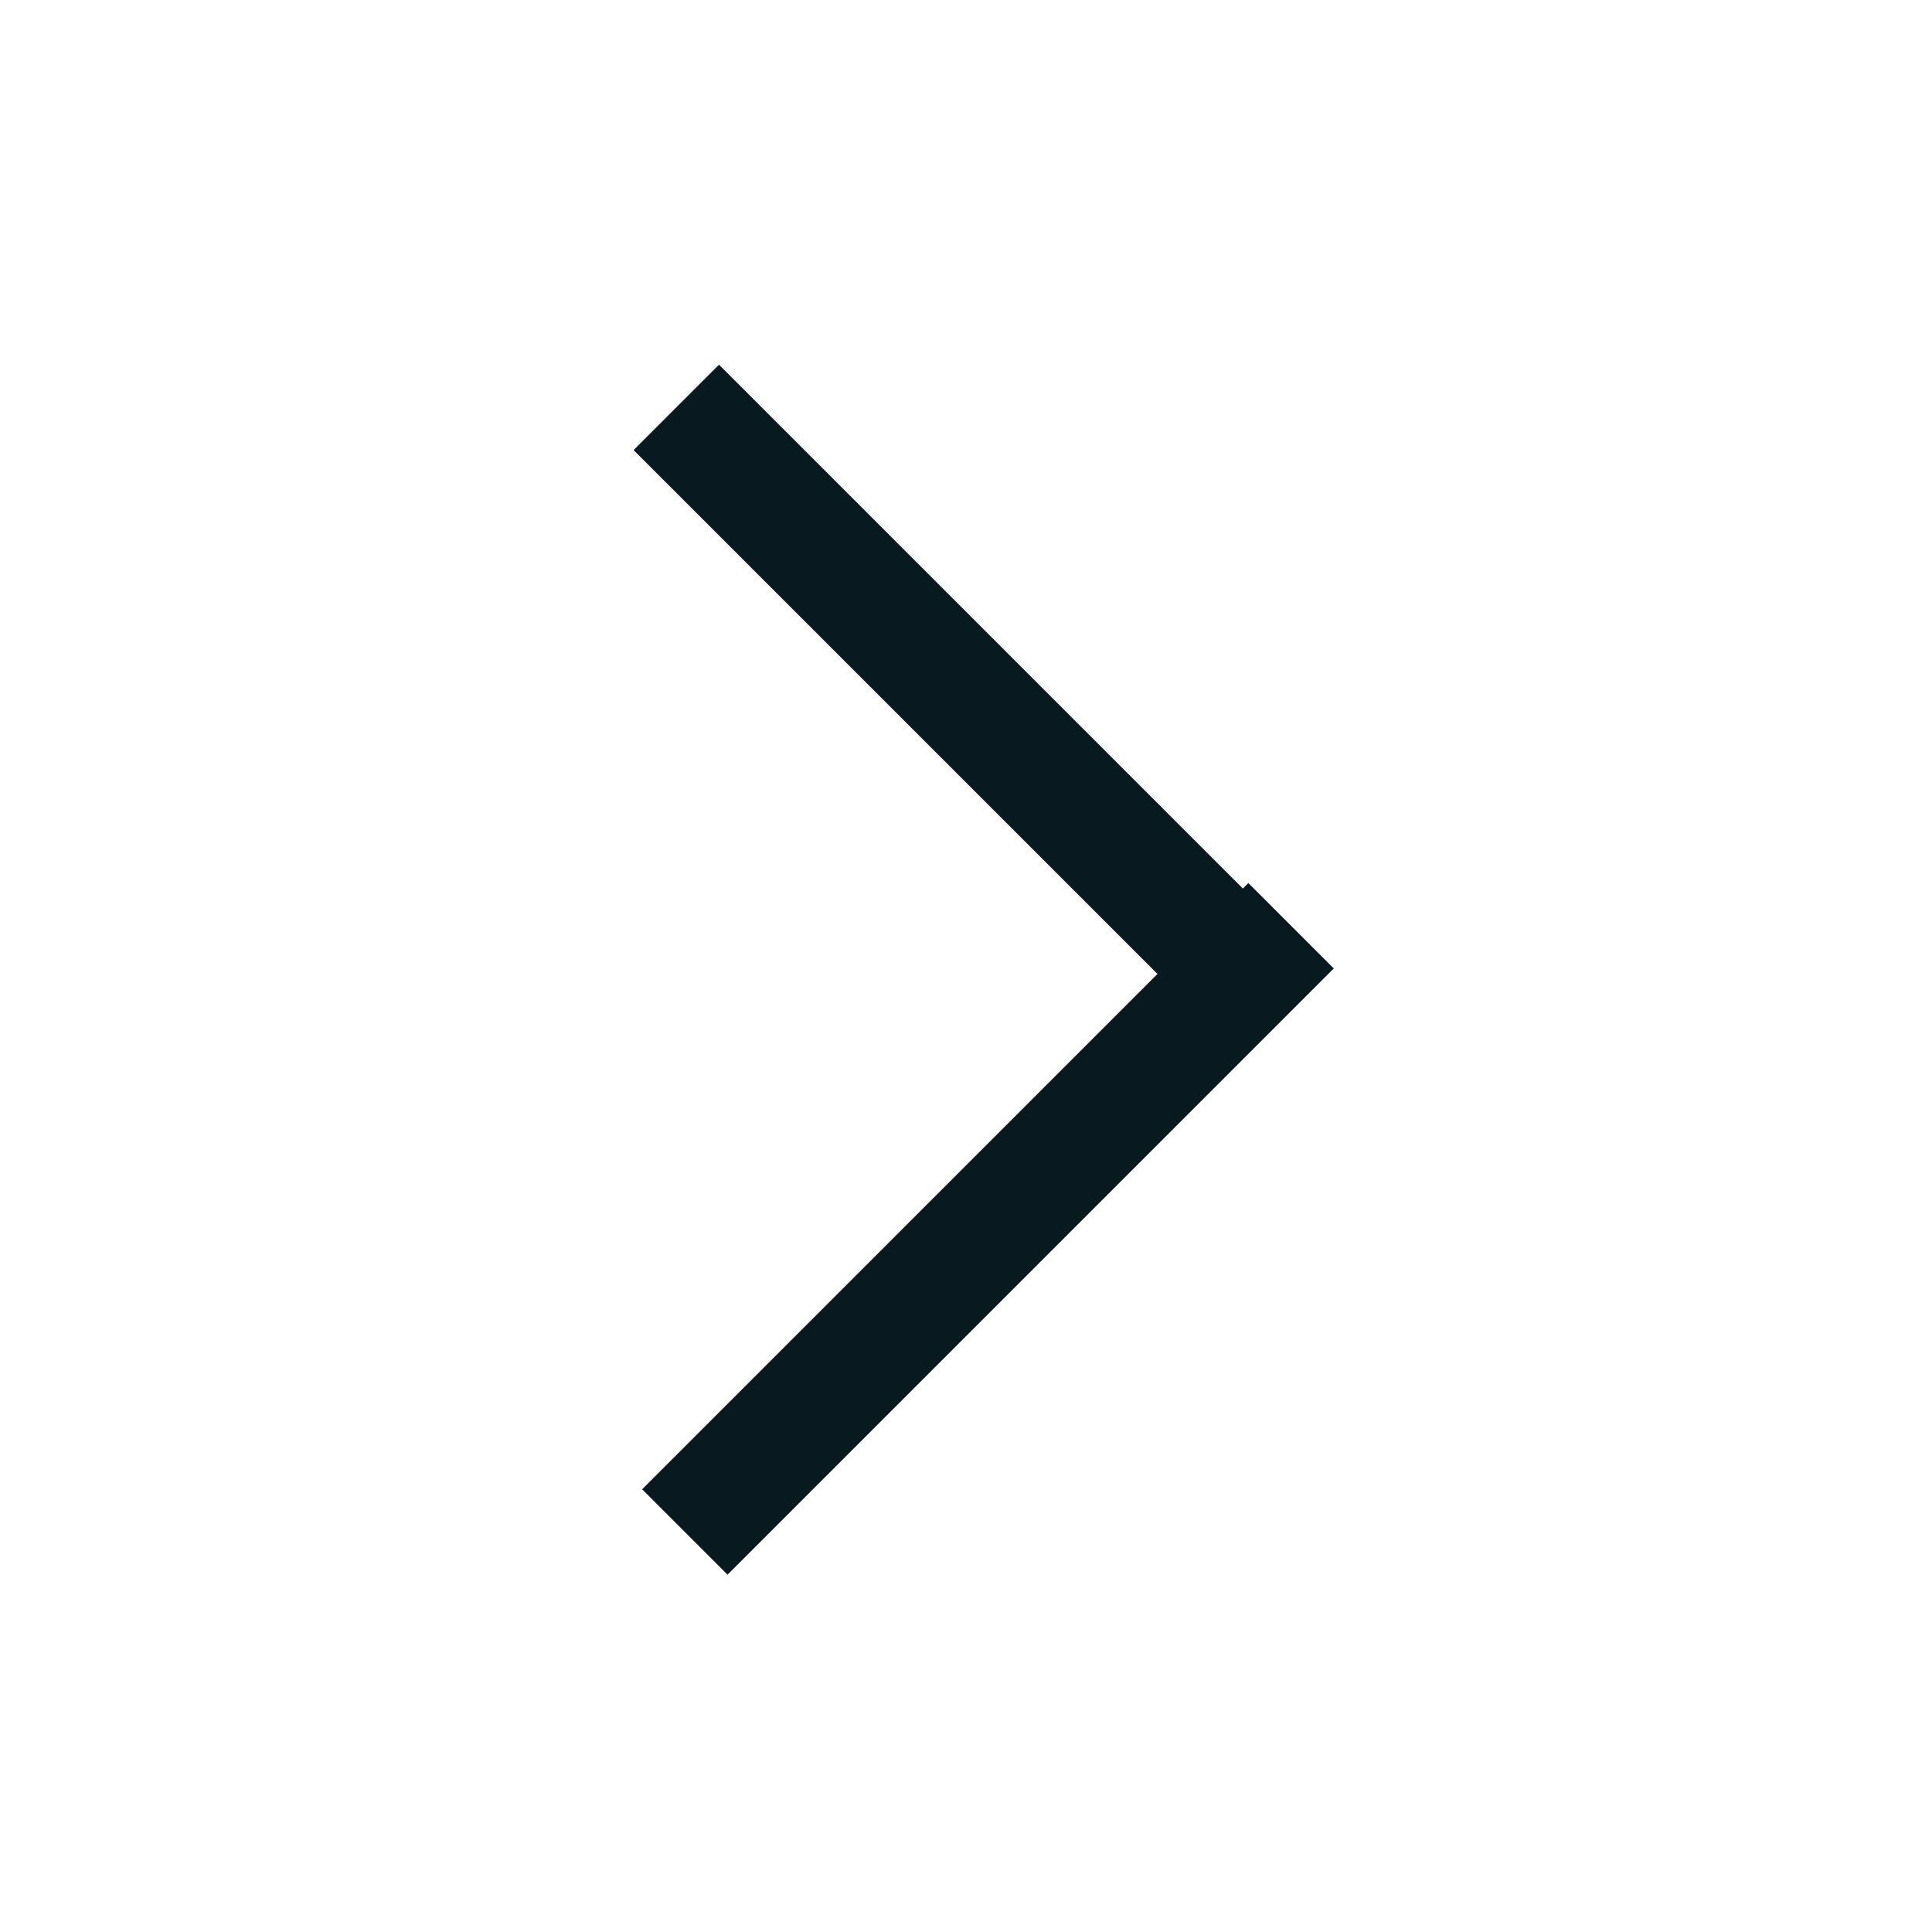
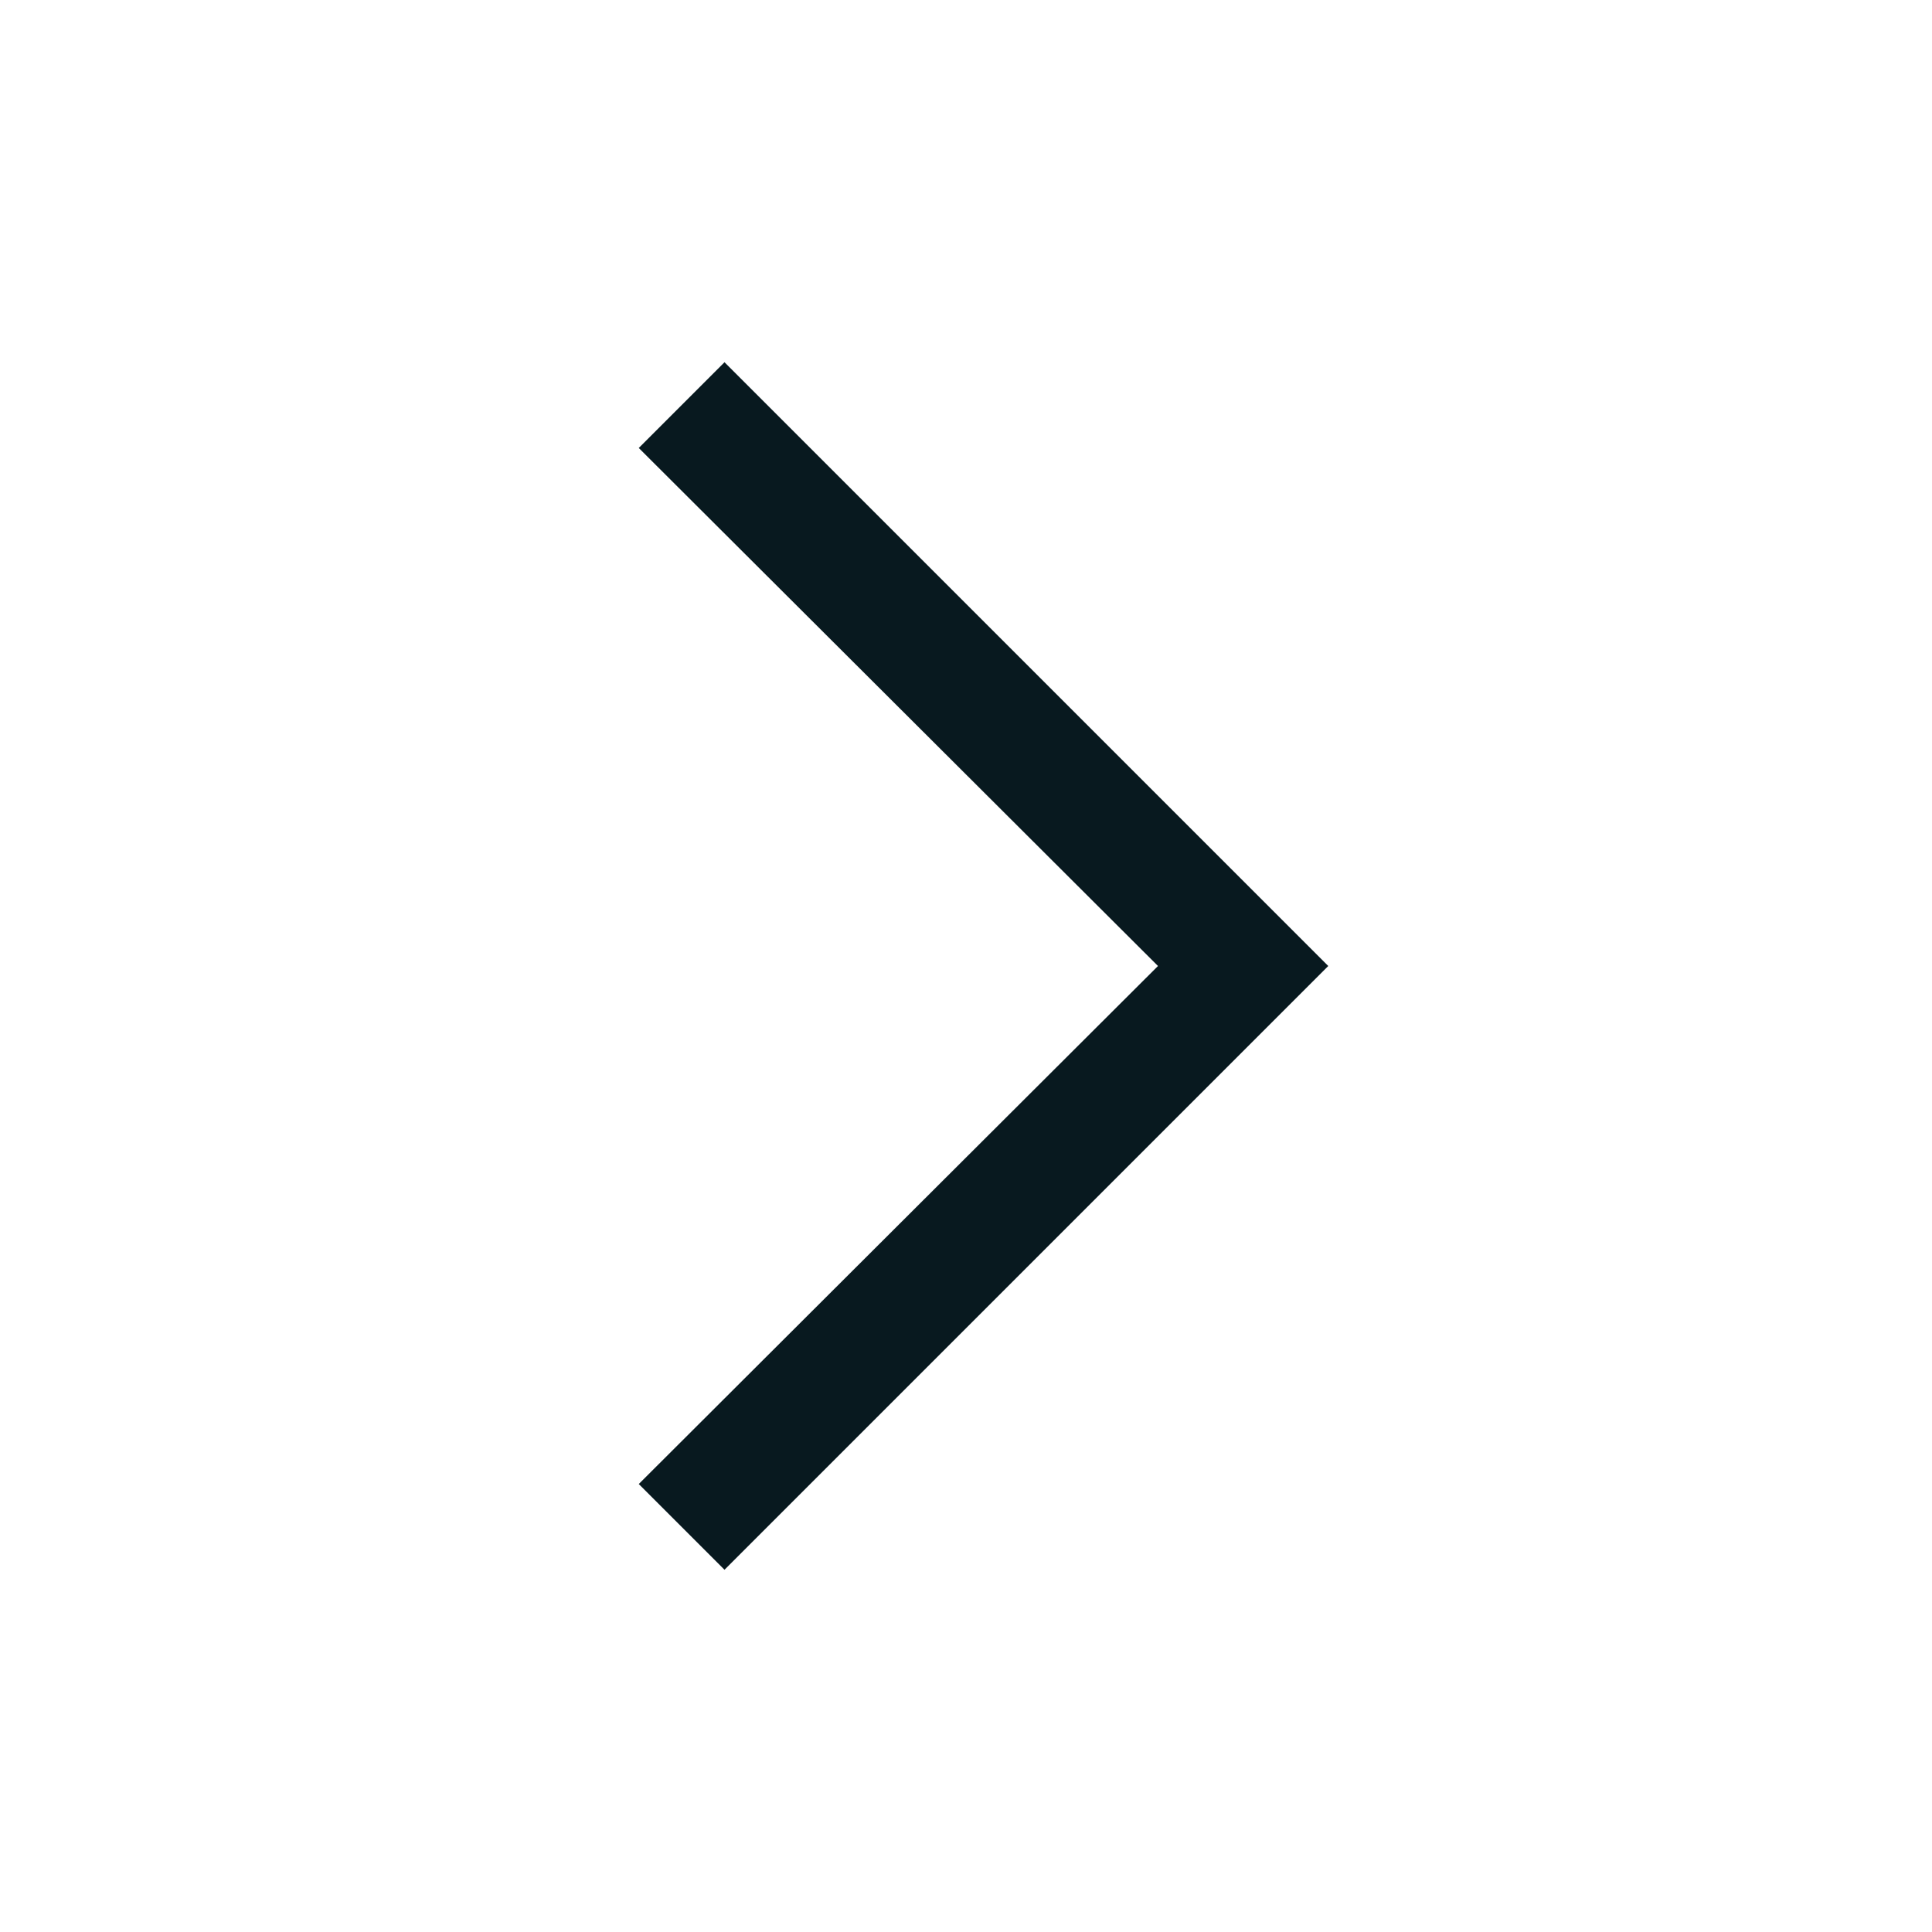
- <svg xmlns="http://www.w3.org/2000/svg" version="1.1" id="power_grey" x="0px" y="0px" viewBox="0 0 16 16" style="enable-background:new 0 0 16 16;" xml:space="preserve">
-   <style type="text/css">
- 	.st0{fill:#08191F;}
- 	.st1{clip-path:url(#SVGID_00000150813120219344619120000006267640515016067748_);}
- 	.st2{fill-rule:evenodd;clip-rule:evenodd;fill:#08191F;}
- </style>
-   <g>
-     <g>
-       <rect x="7.6" y="2.3" transform="matrix(0.7071 -0.7071 0.7071 0.7071 -1.753 7.4749)" class="st0" width="1" height="7.1" />
-     </g>
-     <g>
-       <rect x="7.6" y="6.6" transform="matrix(-0.7071 -0.7071 0.7071 -0.7071 6.7322 23.0815)" class="st0" width="1" height="7.1" />
-     </g>
-   </g>
+ <svg xmlns="http://www.w3.org/2000/svg" id="Icons_Power_Gray" viewBox="0 0 16 16">
+   <defs>
+     <style>.cls-1{fill:#08191f;}</style>
+   </defs>
+   <polygon class="cls-1" points="6 3 5.29 3.71 9.59 8 5.29 12.29 6 13 11 8 6 3" />
</svg>
